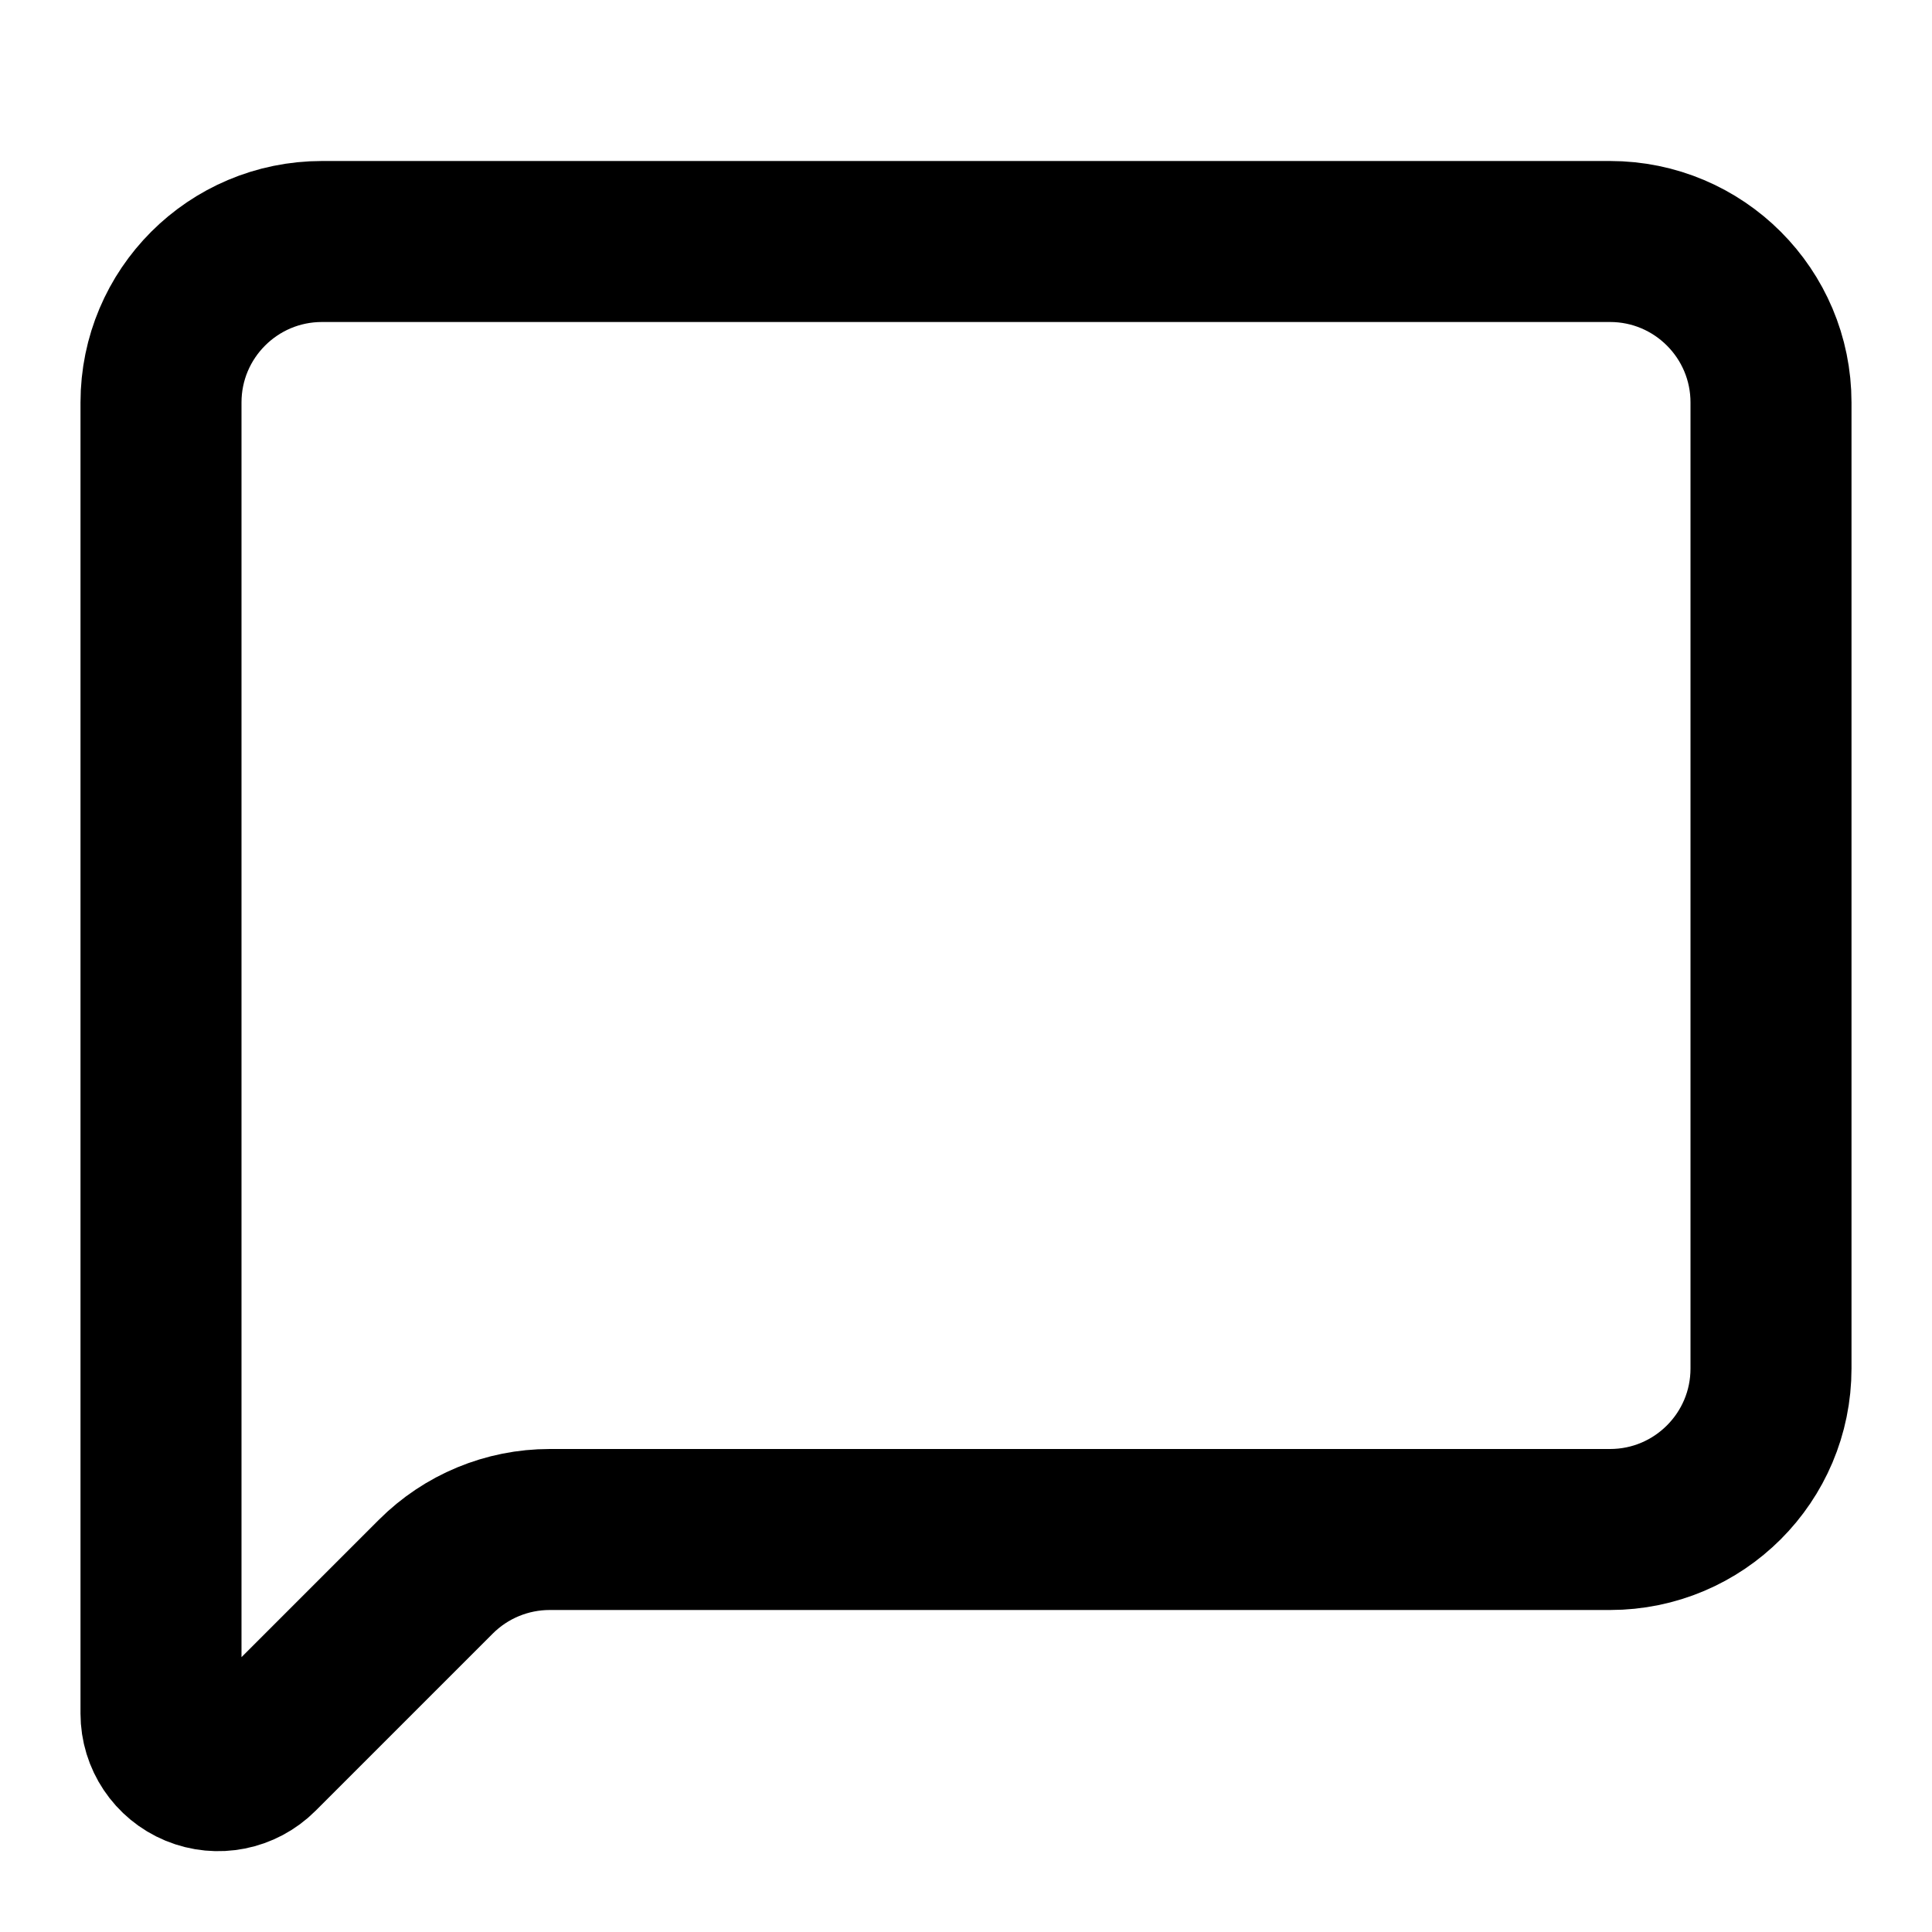
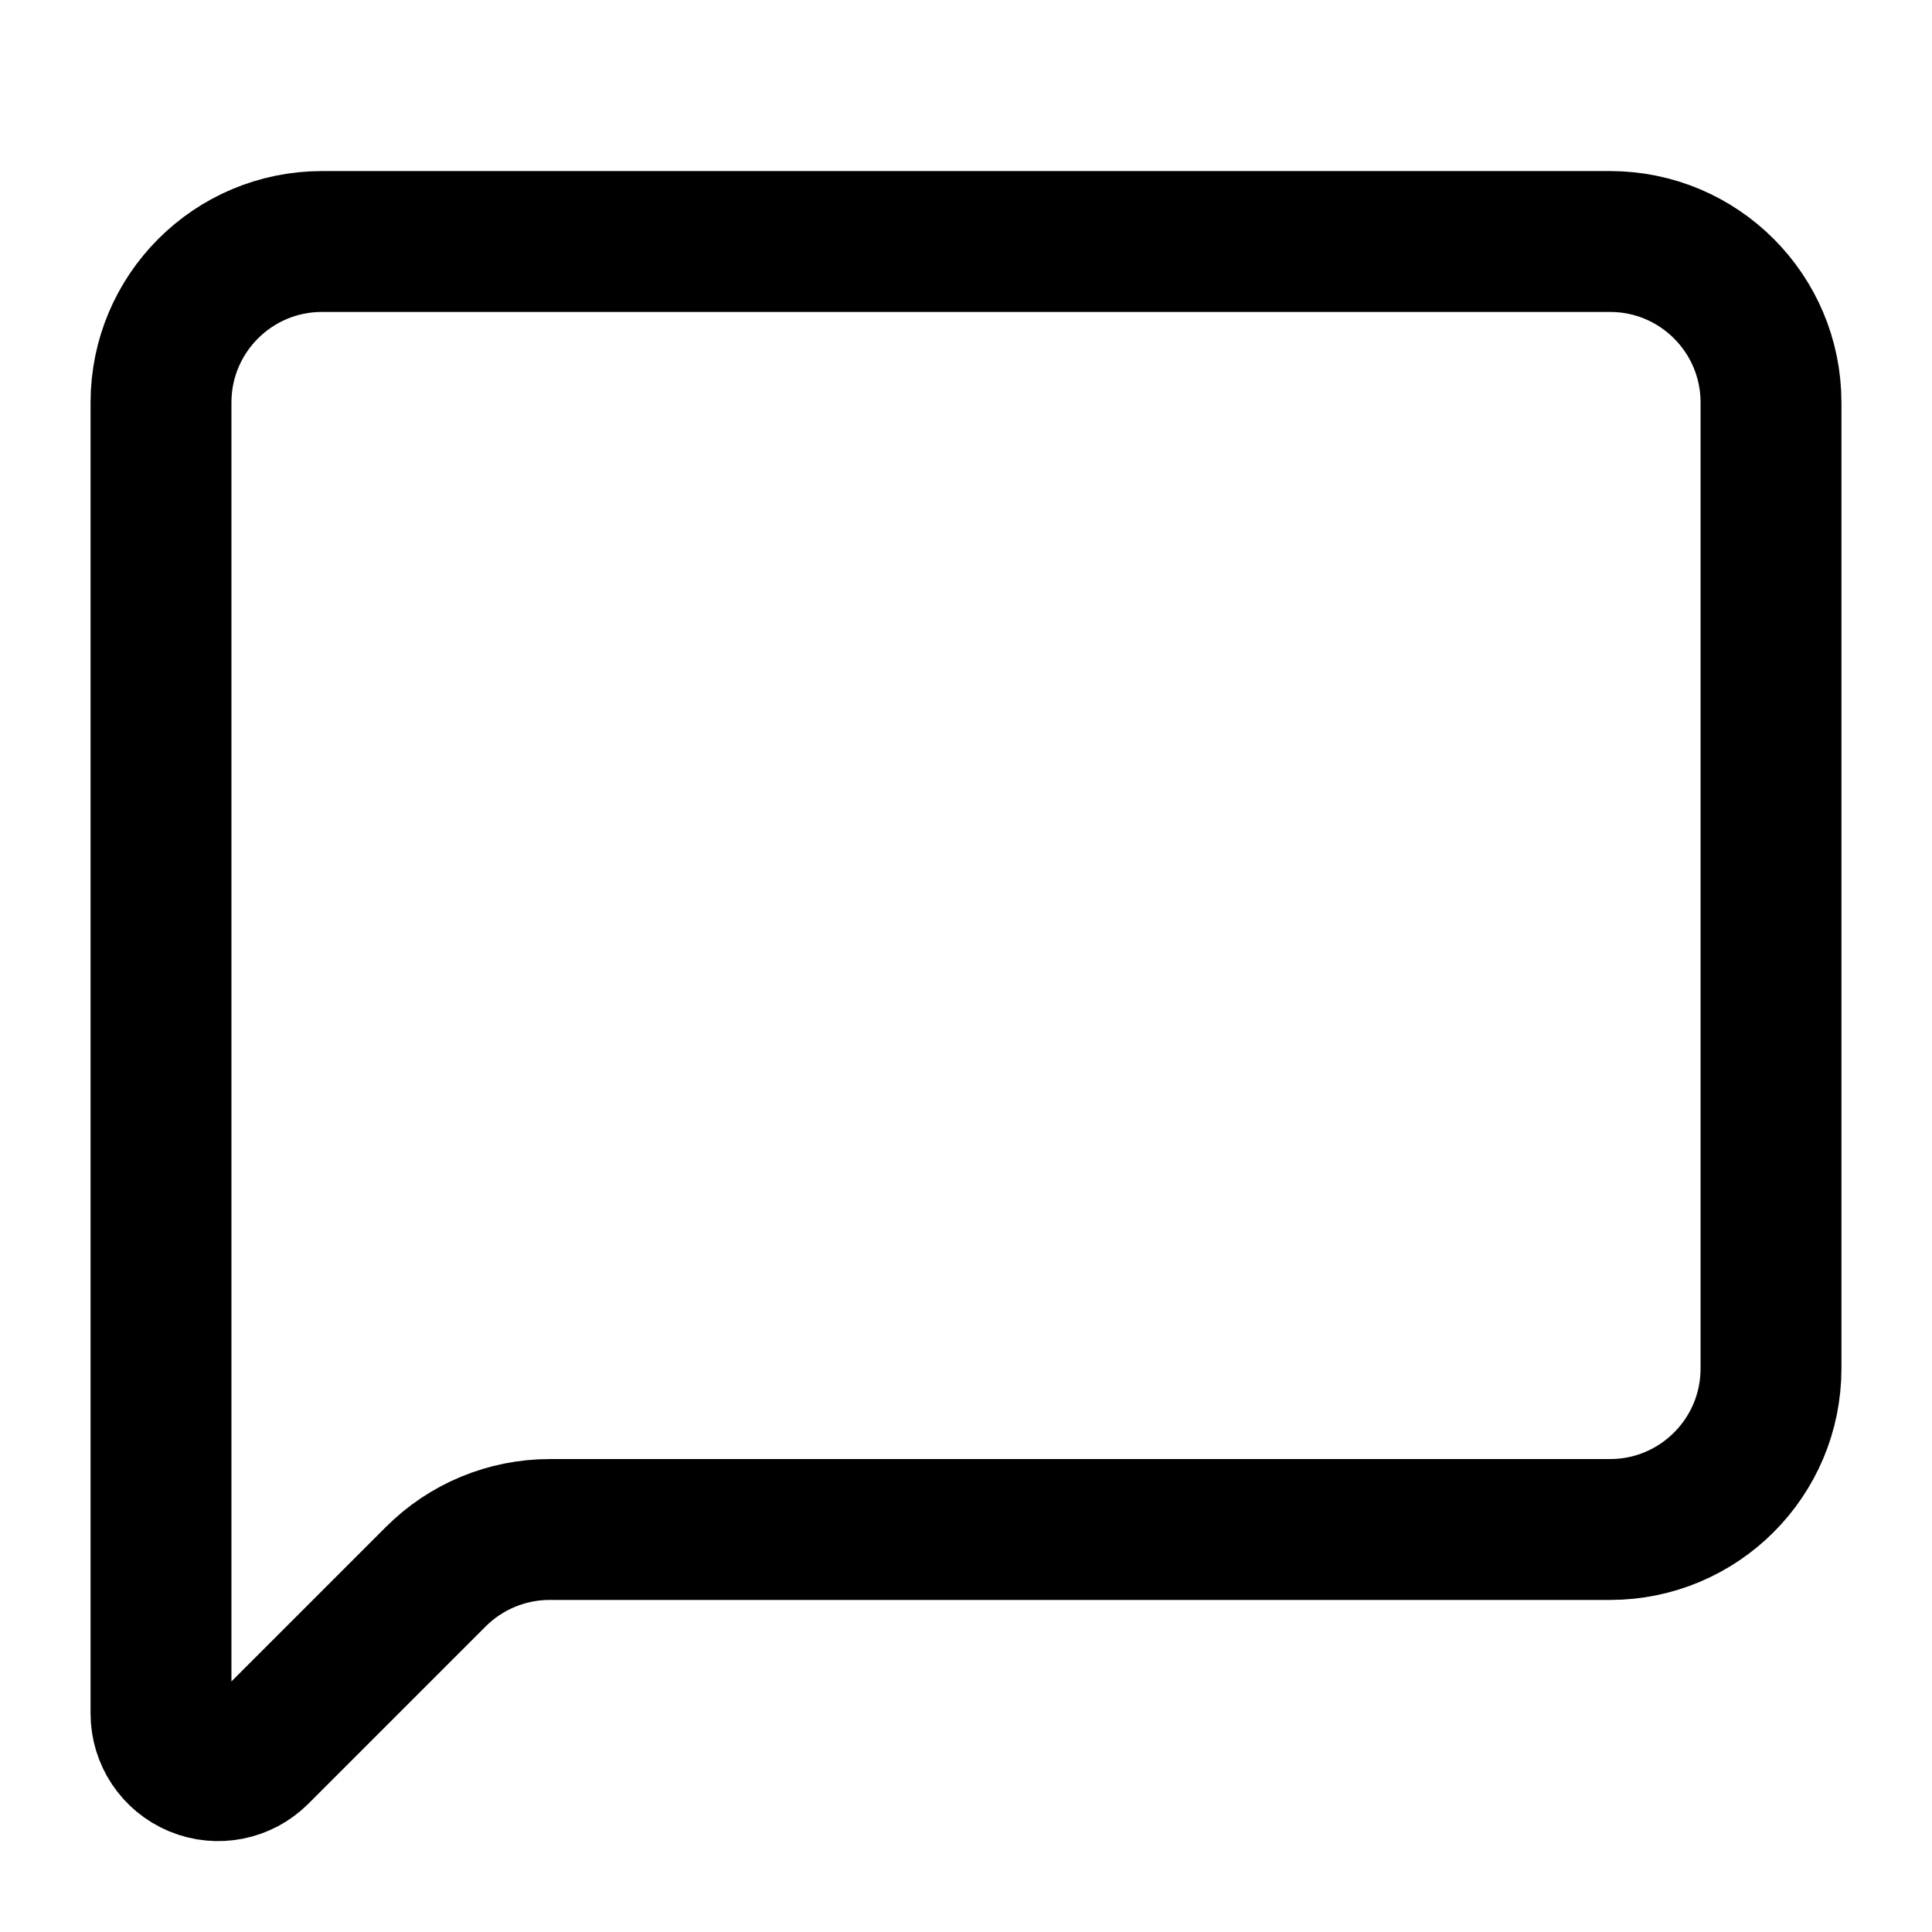
- <svg xmlns="http://www.w3.org/2000/svg" width="24" height="24" viewBox="0 0 24 24" fill="none" stroke="black" stroke-width="2" stroke-linecap="round" stroke-linejoin="round">
+ <svg xmlns="http://www.w3.org/2000/svg" width="24" height="24" viewBox="0 0 24 24" fill="none" stroke="black" stroke-width="1.75" stroke-linecap="round" stroke-linejoin="round">
  <path d="M22 17a2 2 0 0 1-2 2H6.828a2 2 0 0 0-1.414.586l-2.202 2.202A.71.71 0 0 1 2 21.286V5a2 2 0 0 1 2-2h16a2 2 0 0 1 2 2z" />
</svg>
